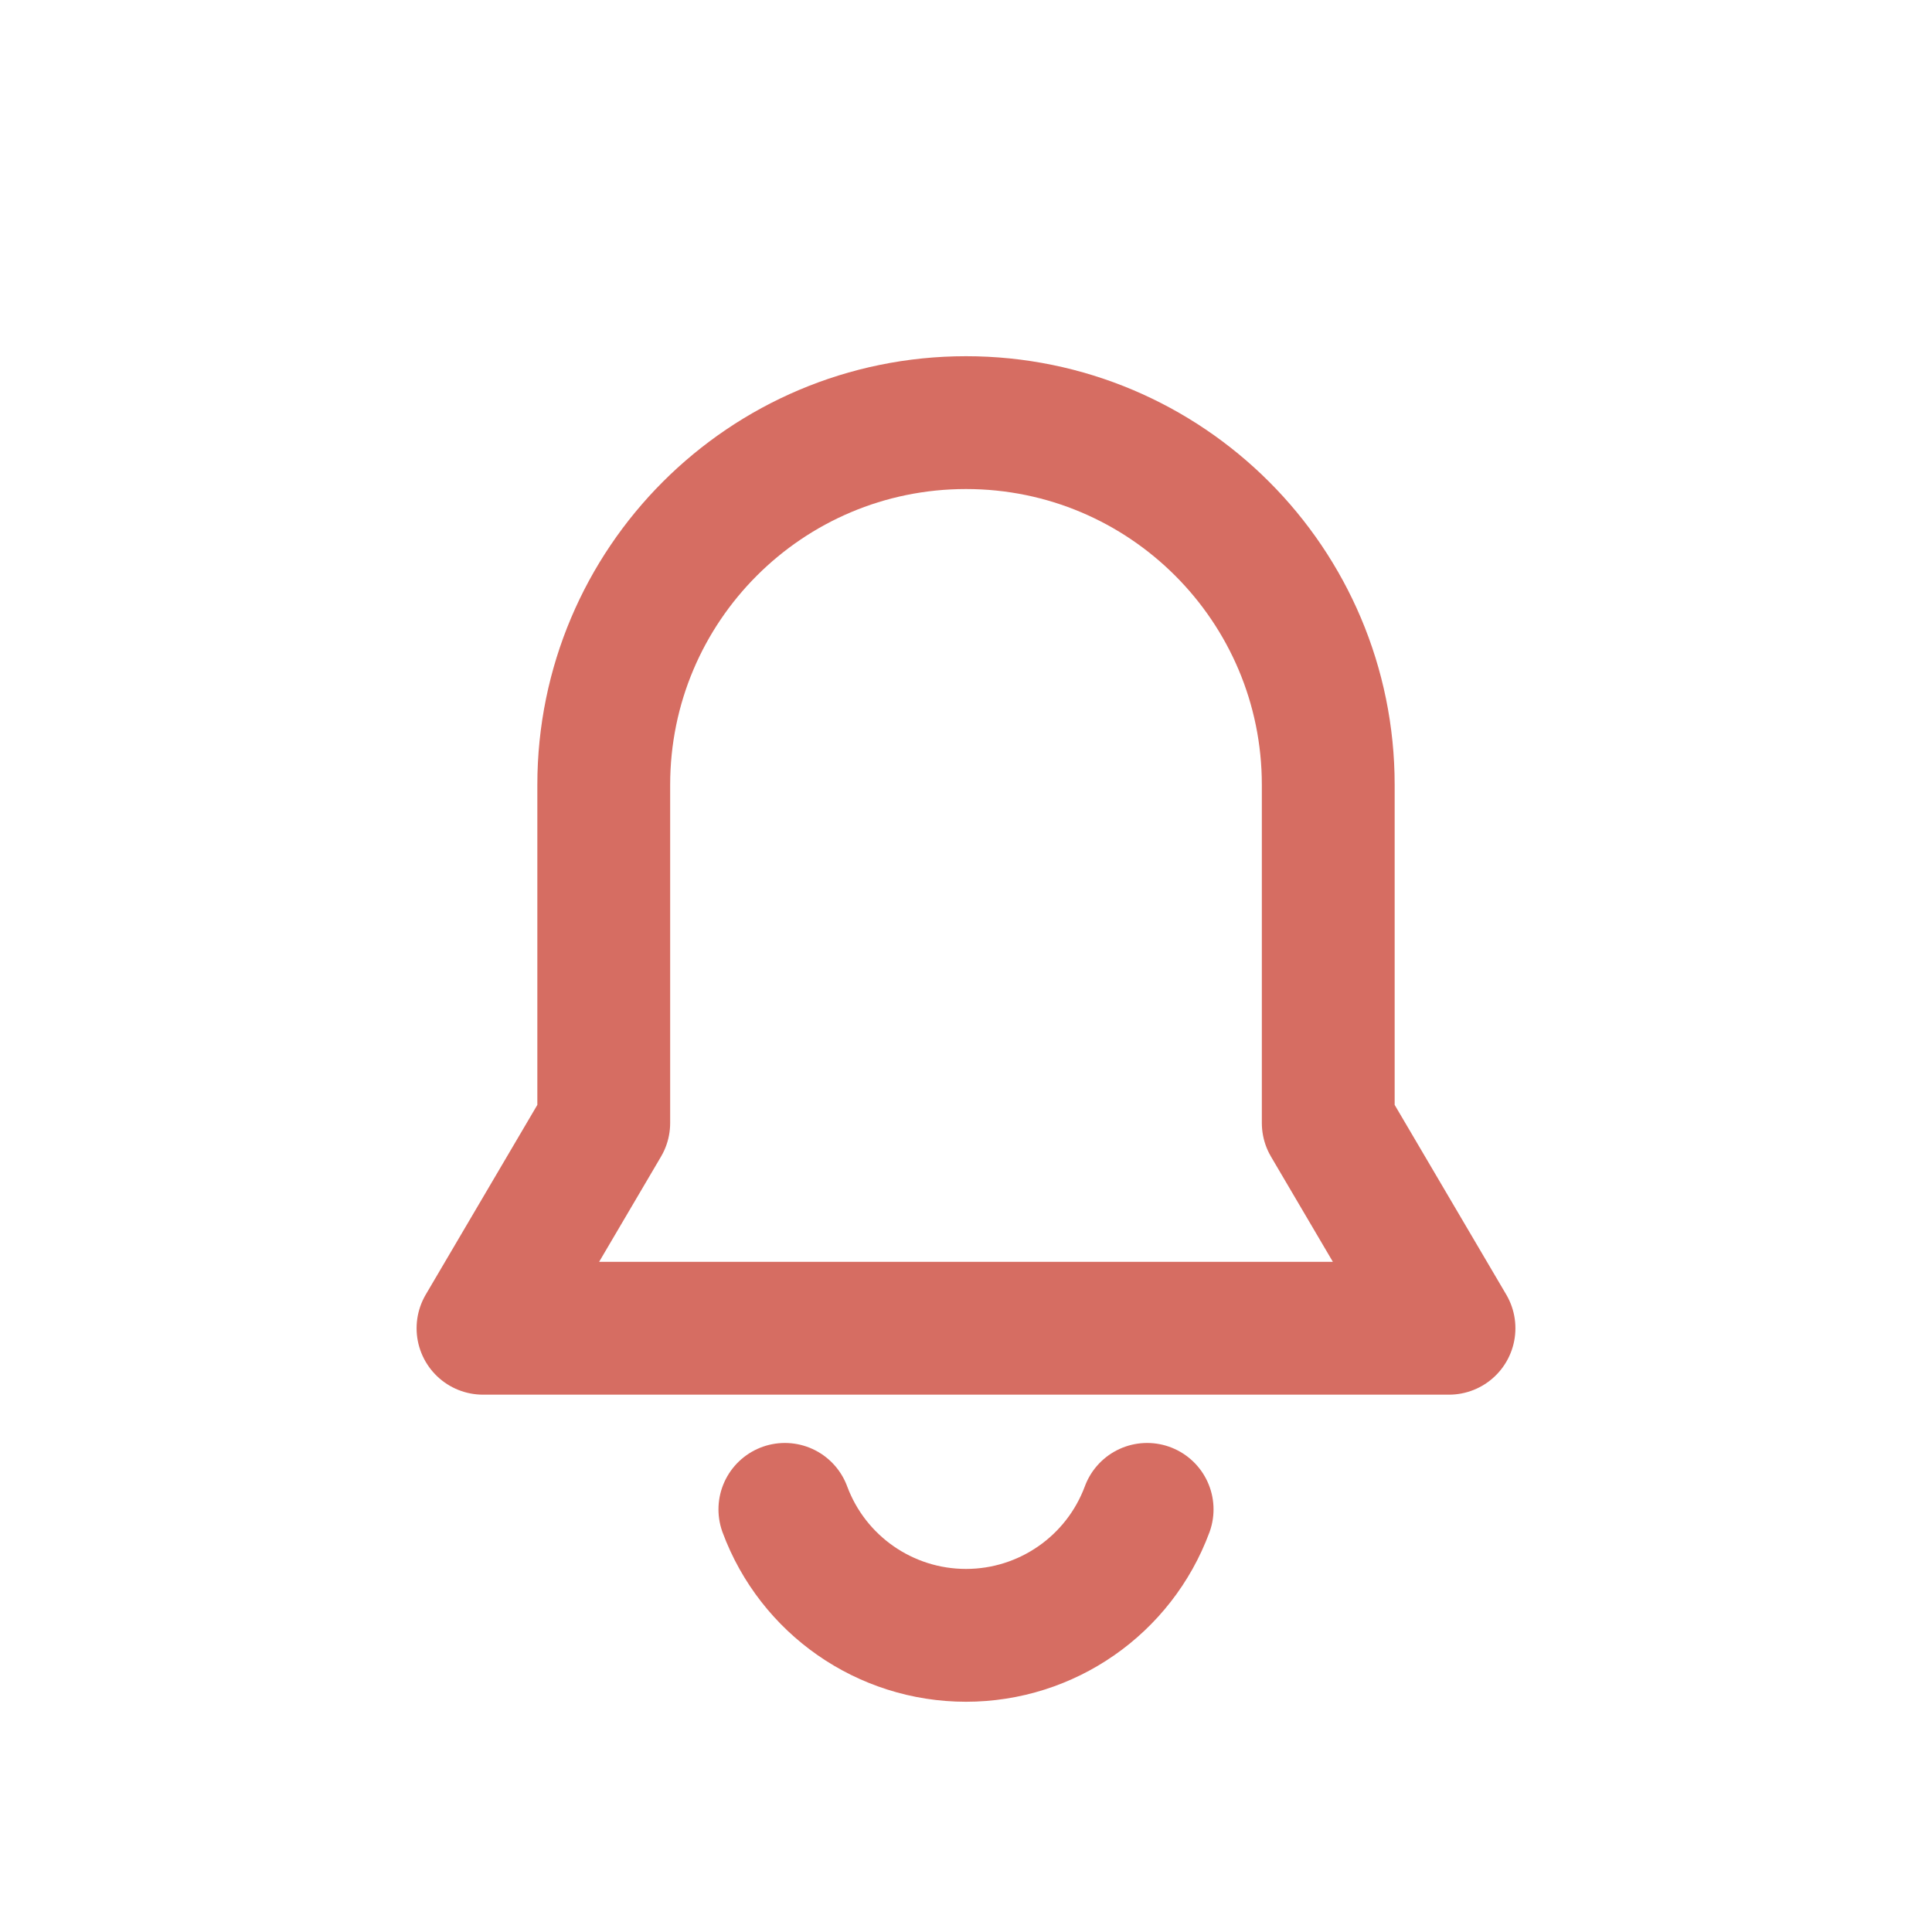
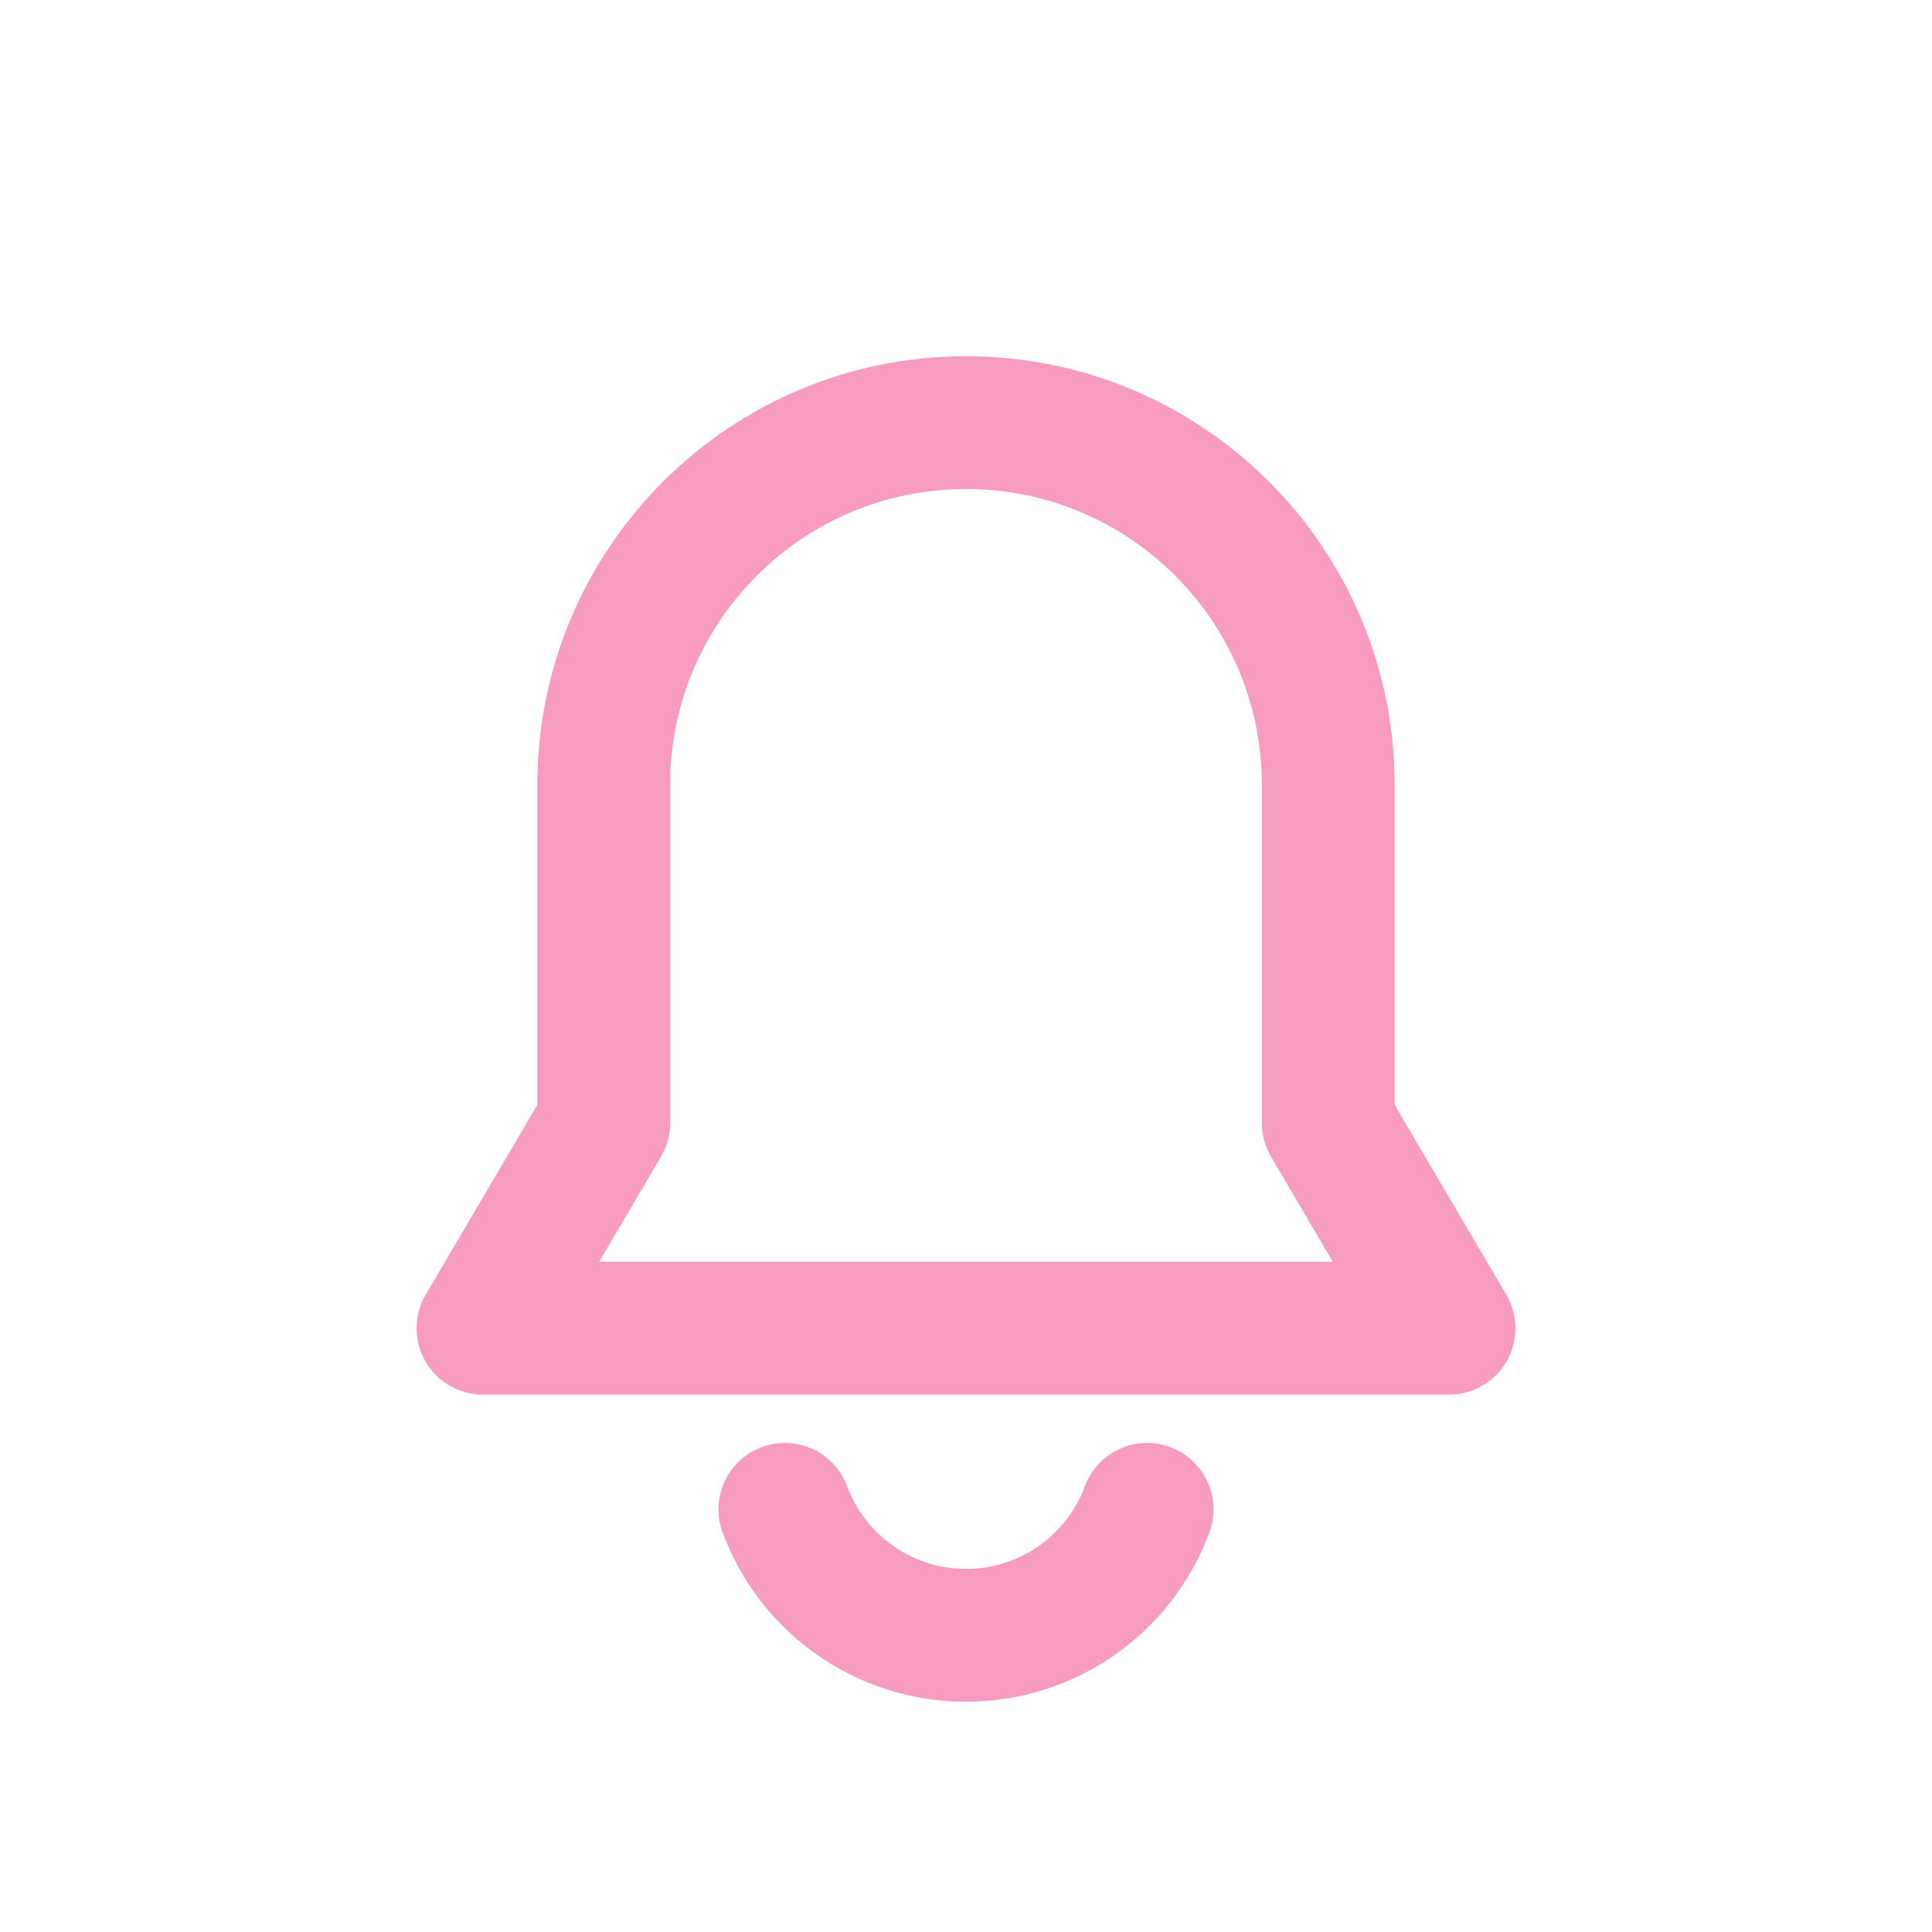
<svg xmlns="http://www.w3.org/2000/svg" viewBox="0 0 32 32" fill="none">
-   <path d="M8 22h16l-2-3.4V13a6 6 0 0 0-12 0v5.6L8 22Z" stroke="#D66D62" stroke-width="2.2" stroke-linejoin="round" />
-   <path d="M13 25a3.2 3.2 0 0 0 6 0" stroke="#D66D62" stroke-width="2.2" stroke-linecap="round" />
+   <path d="M8 22h16l-2-3.4V13a6 6 0 0 0-12 0v5.6L8 22Z" stroke="#F79BC0" stroke-width="2.2" stroke-linejoin="round" />
+   <path d="M13 25a3.2 3.2 0 0 0 6 0" stroke="#F79BC0" stroke-width="2.2" stroke-linecap="round" />
</svg>
